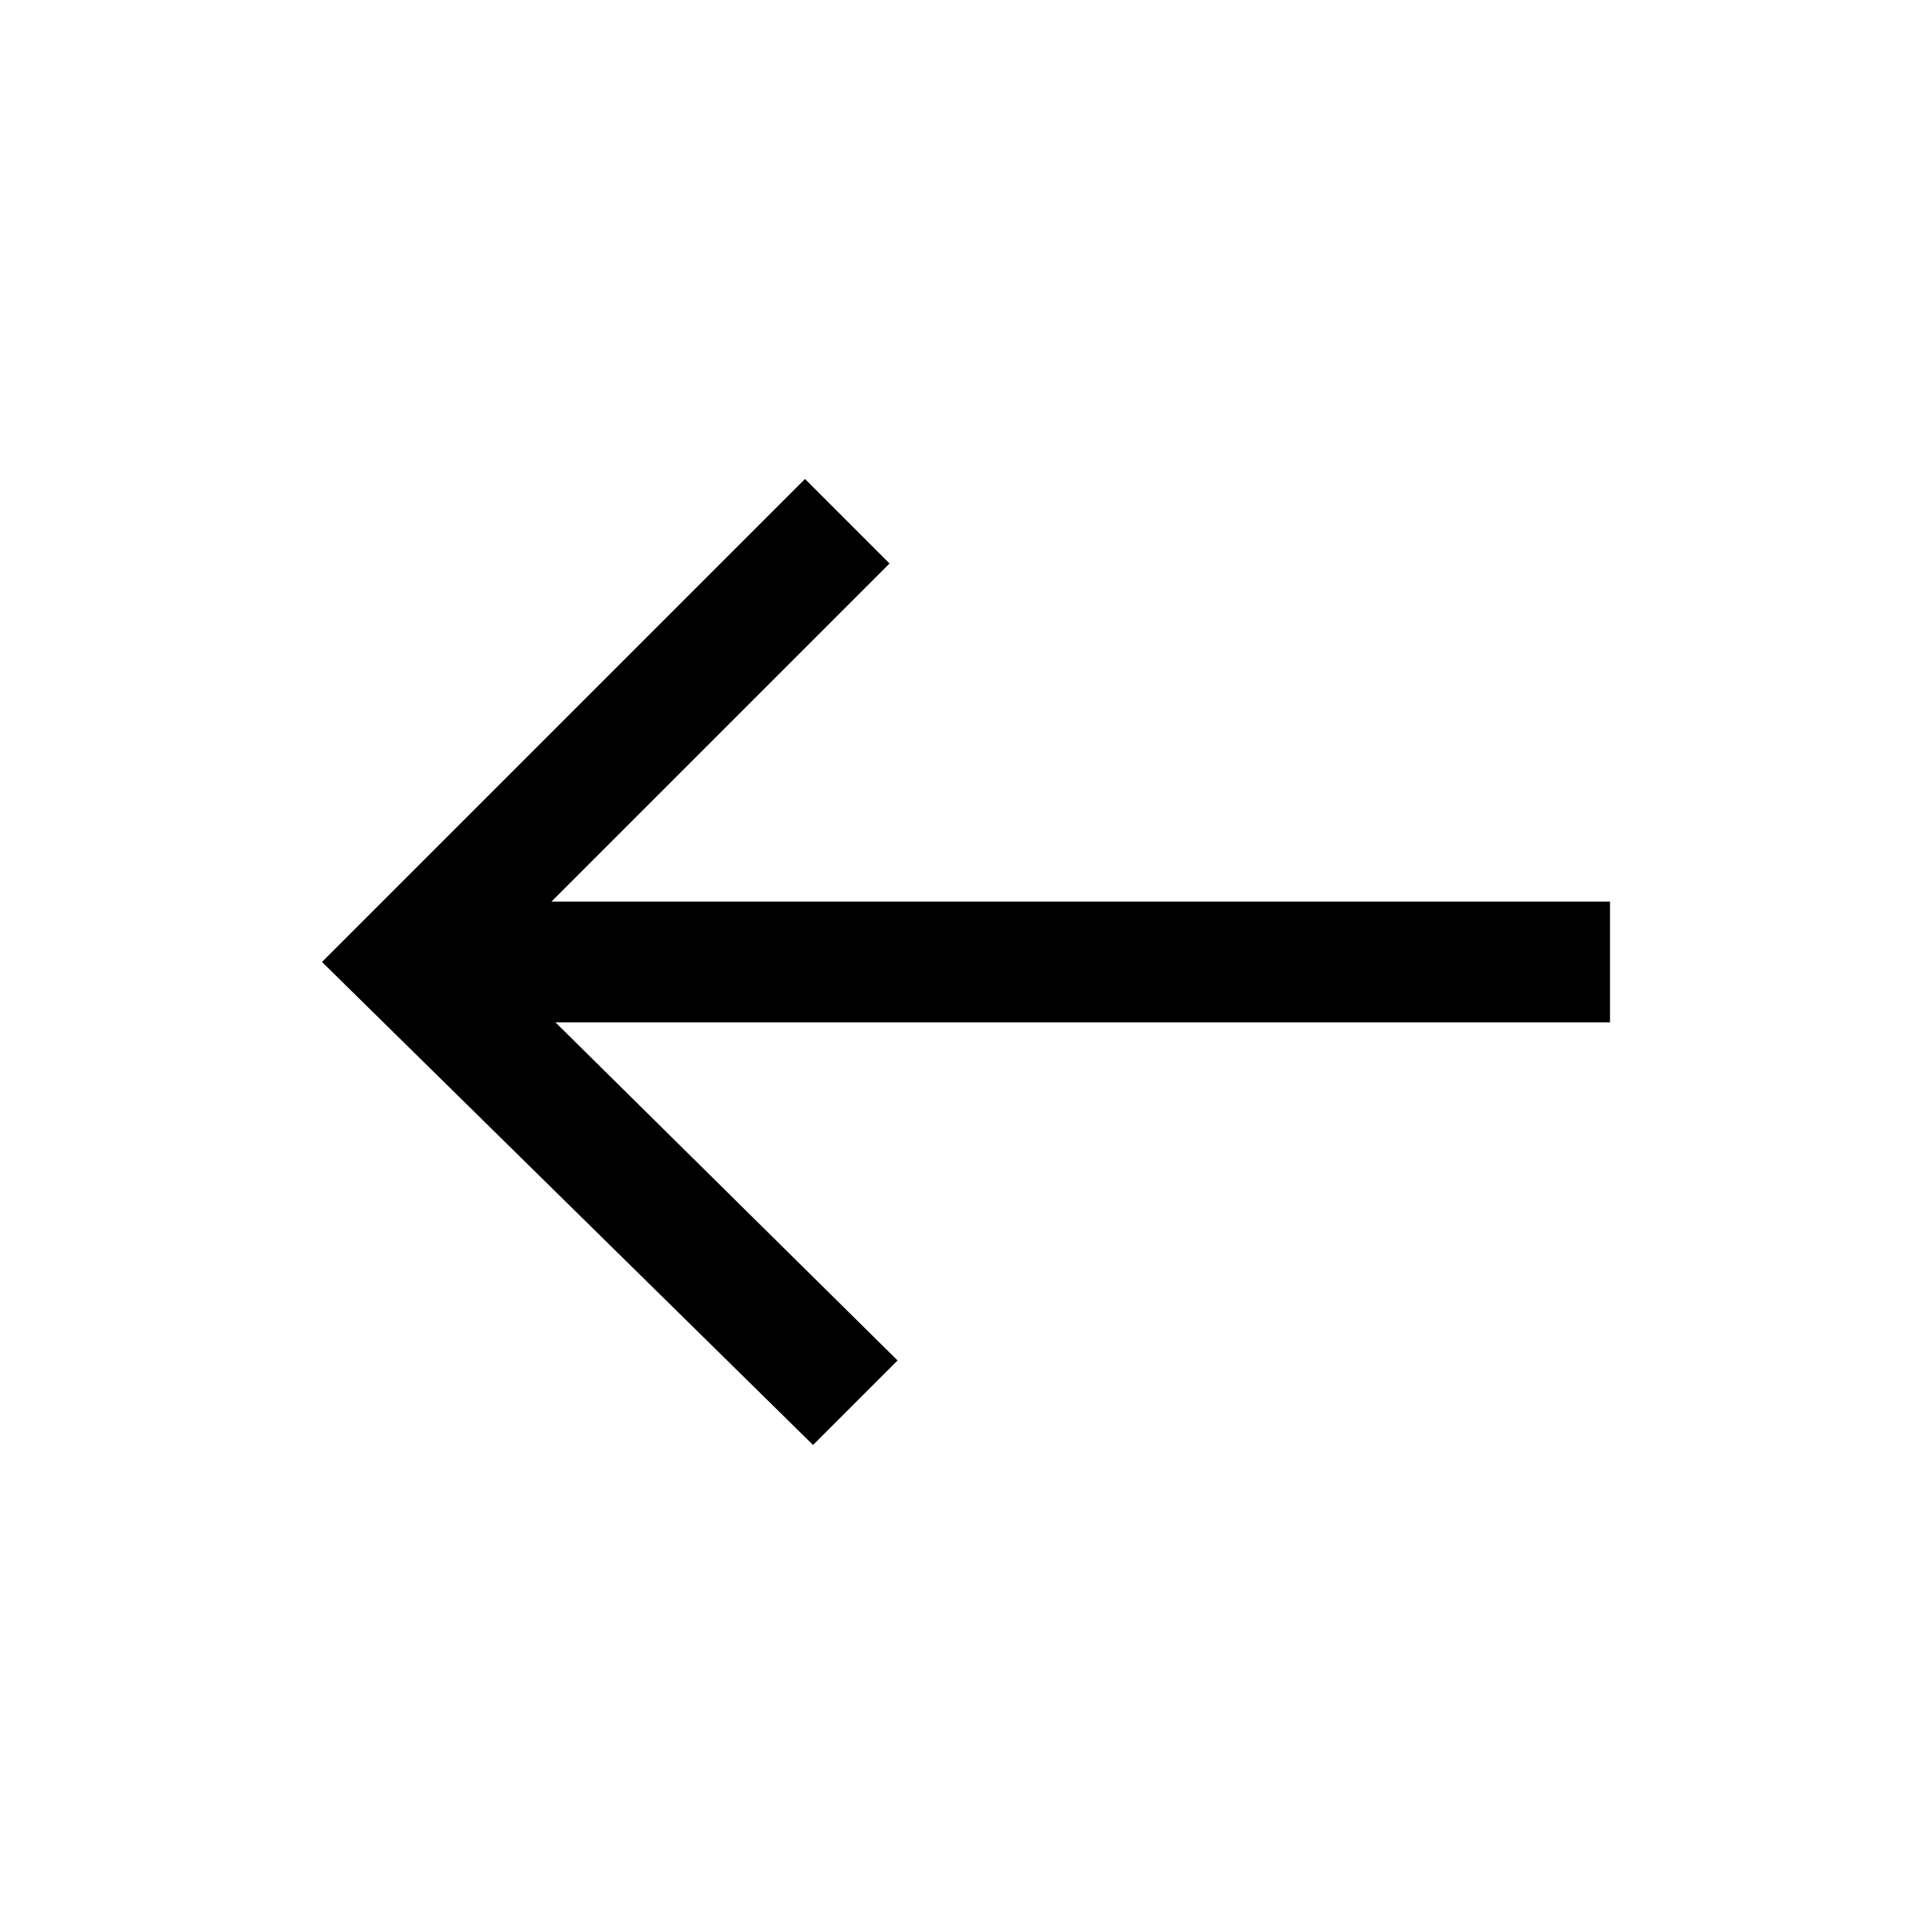
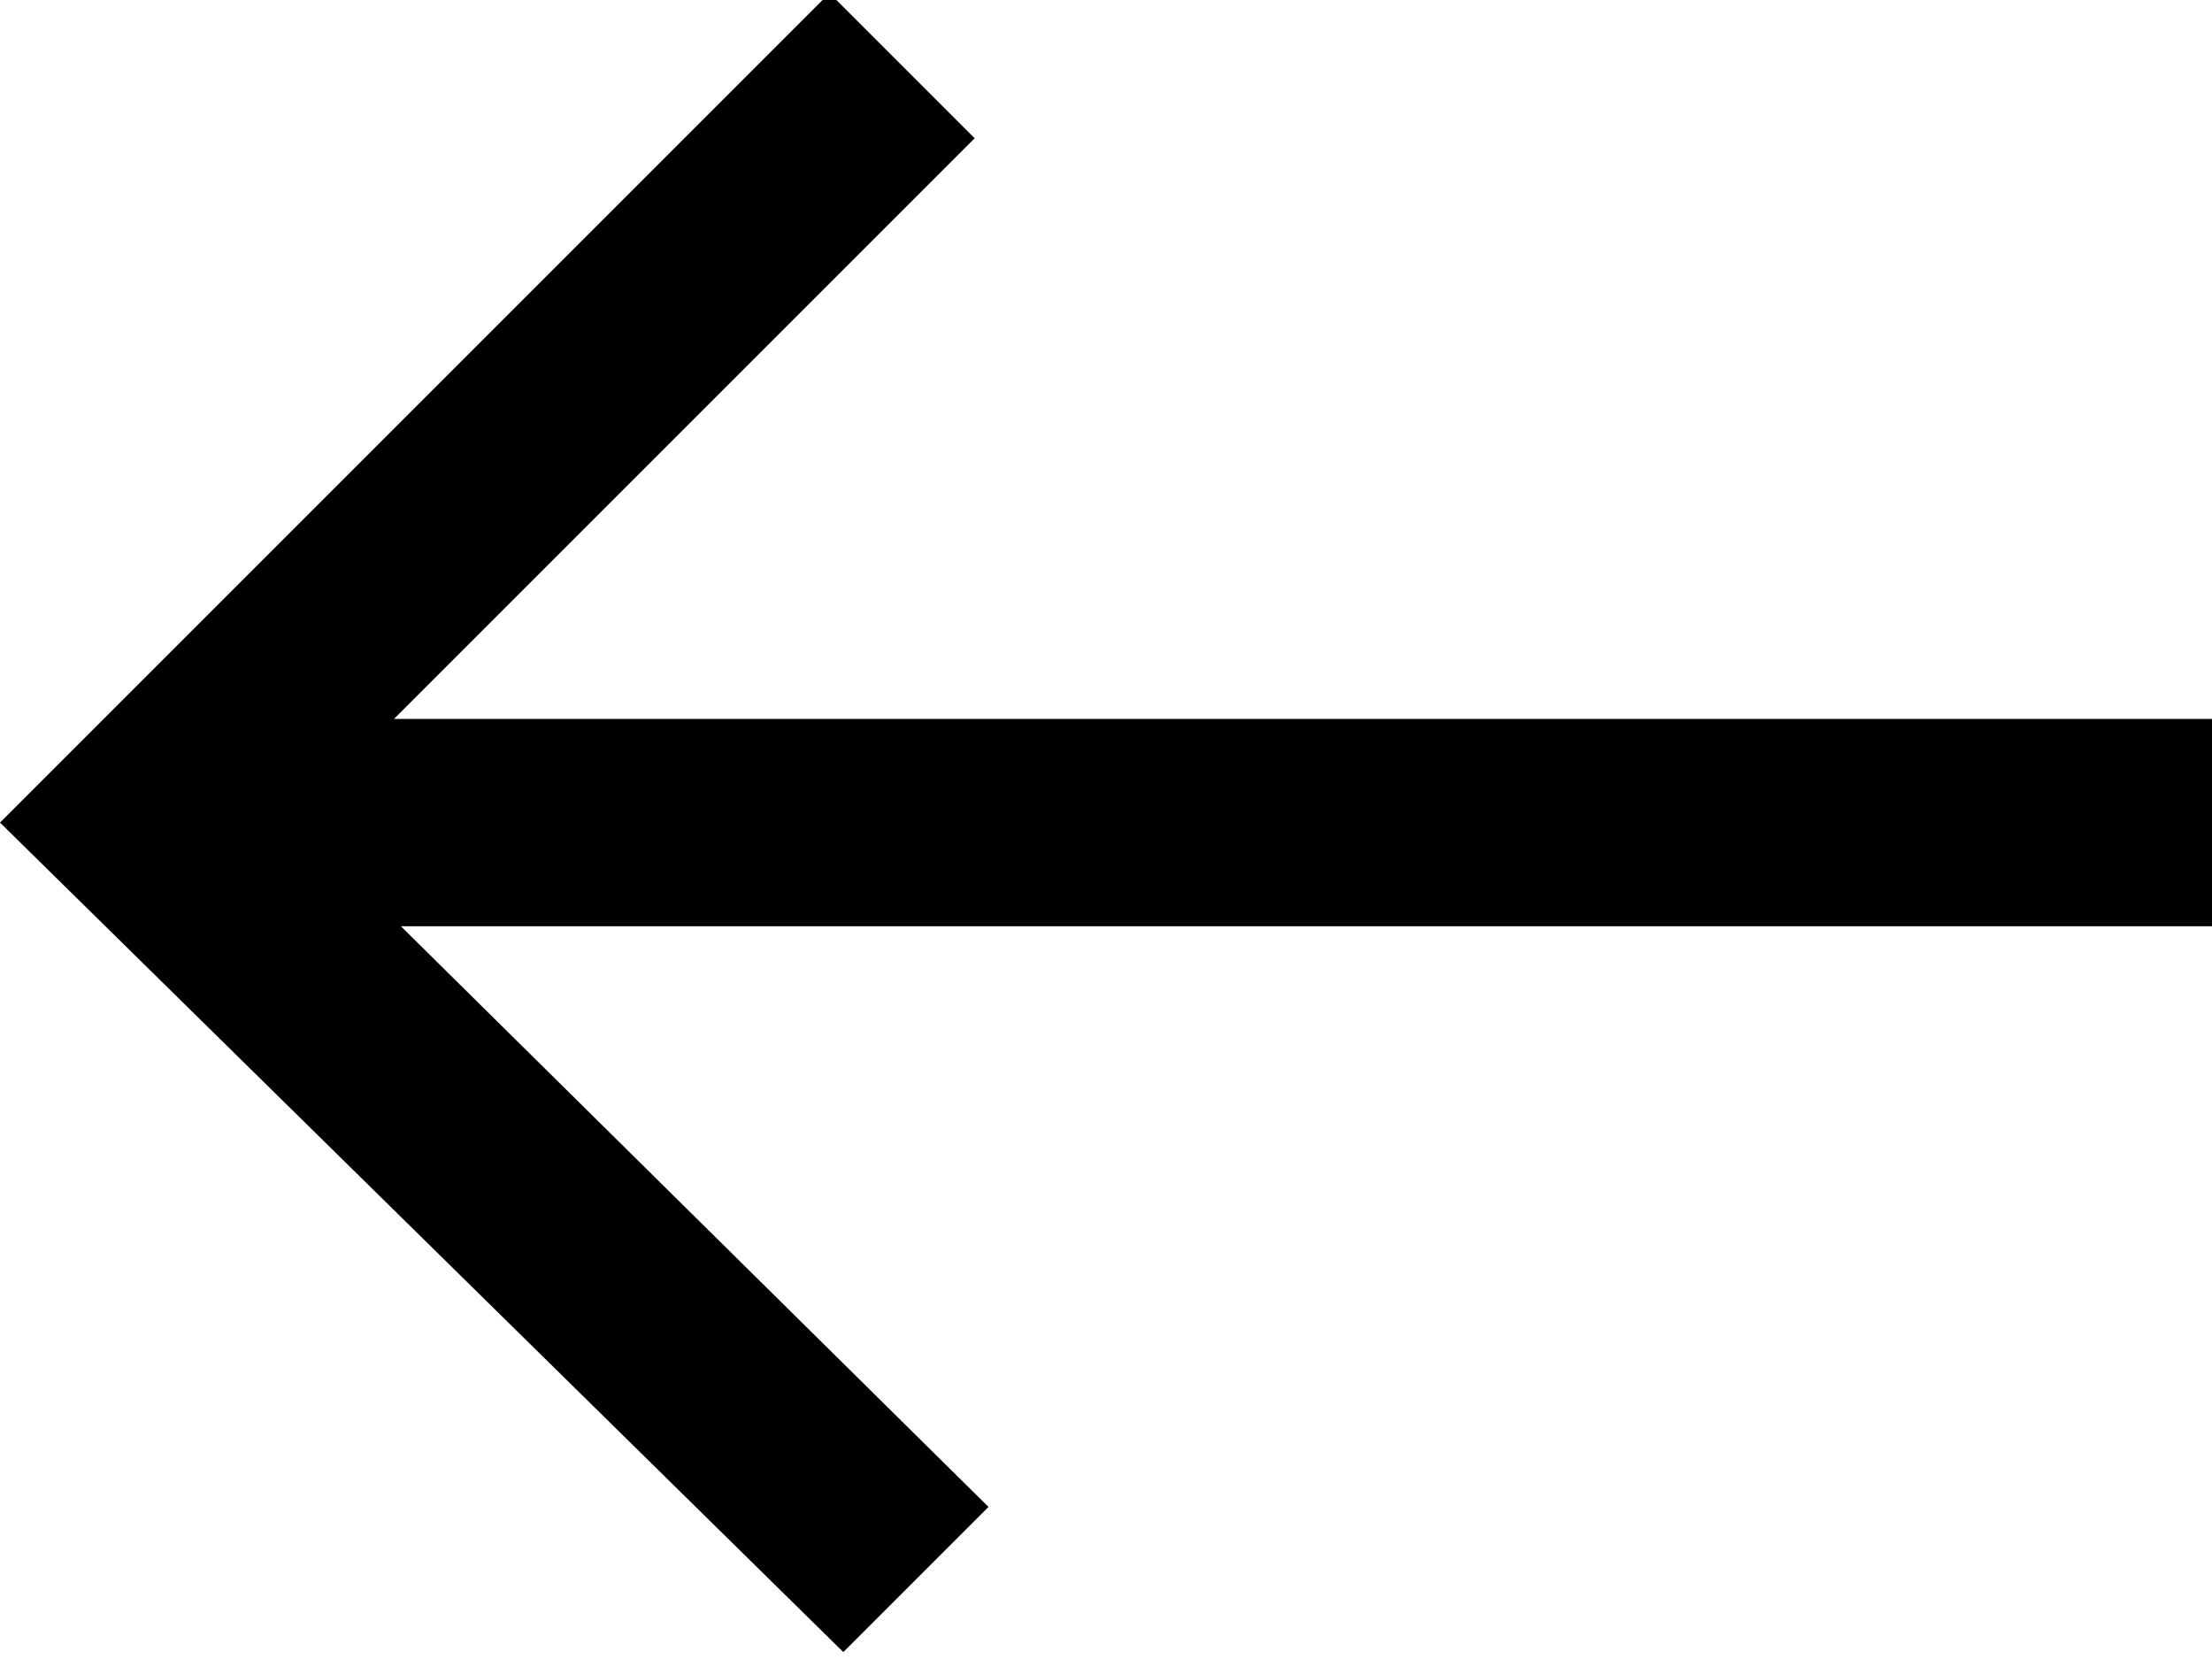
- <svg xmlns="http://www.w3.org/2000/svg" version="1.1" id="Layer_1" x="0px" y="0px" viewBox="0 0 48 48" style="enable-background:new 0 0 48 48;" xml:space="preserve">
-   <path d="M20,11.9l2.1,2.1l-8.4,8.4H40v3H13.8l8.5,8.4l-2.1,2.1L8,23.9L20,11.9z" />
+ <svg xmlns="http://www.w3.org/2000/svg" version="1.1" id="Layer_1" x="0px" y="0px" viewBox="0 0 32 24" style="enable-background:new 0 0 32 24;" xml:space="preserve">
+   <path d="M12-0.1L14.1,2l-8.4,8.4H32v3H5.8l8.5,8.4l-2.1,2.1L0,11.9L12-0.1z" />
</svg>
